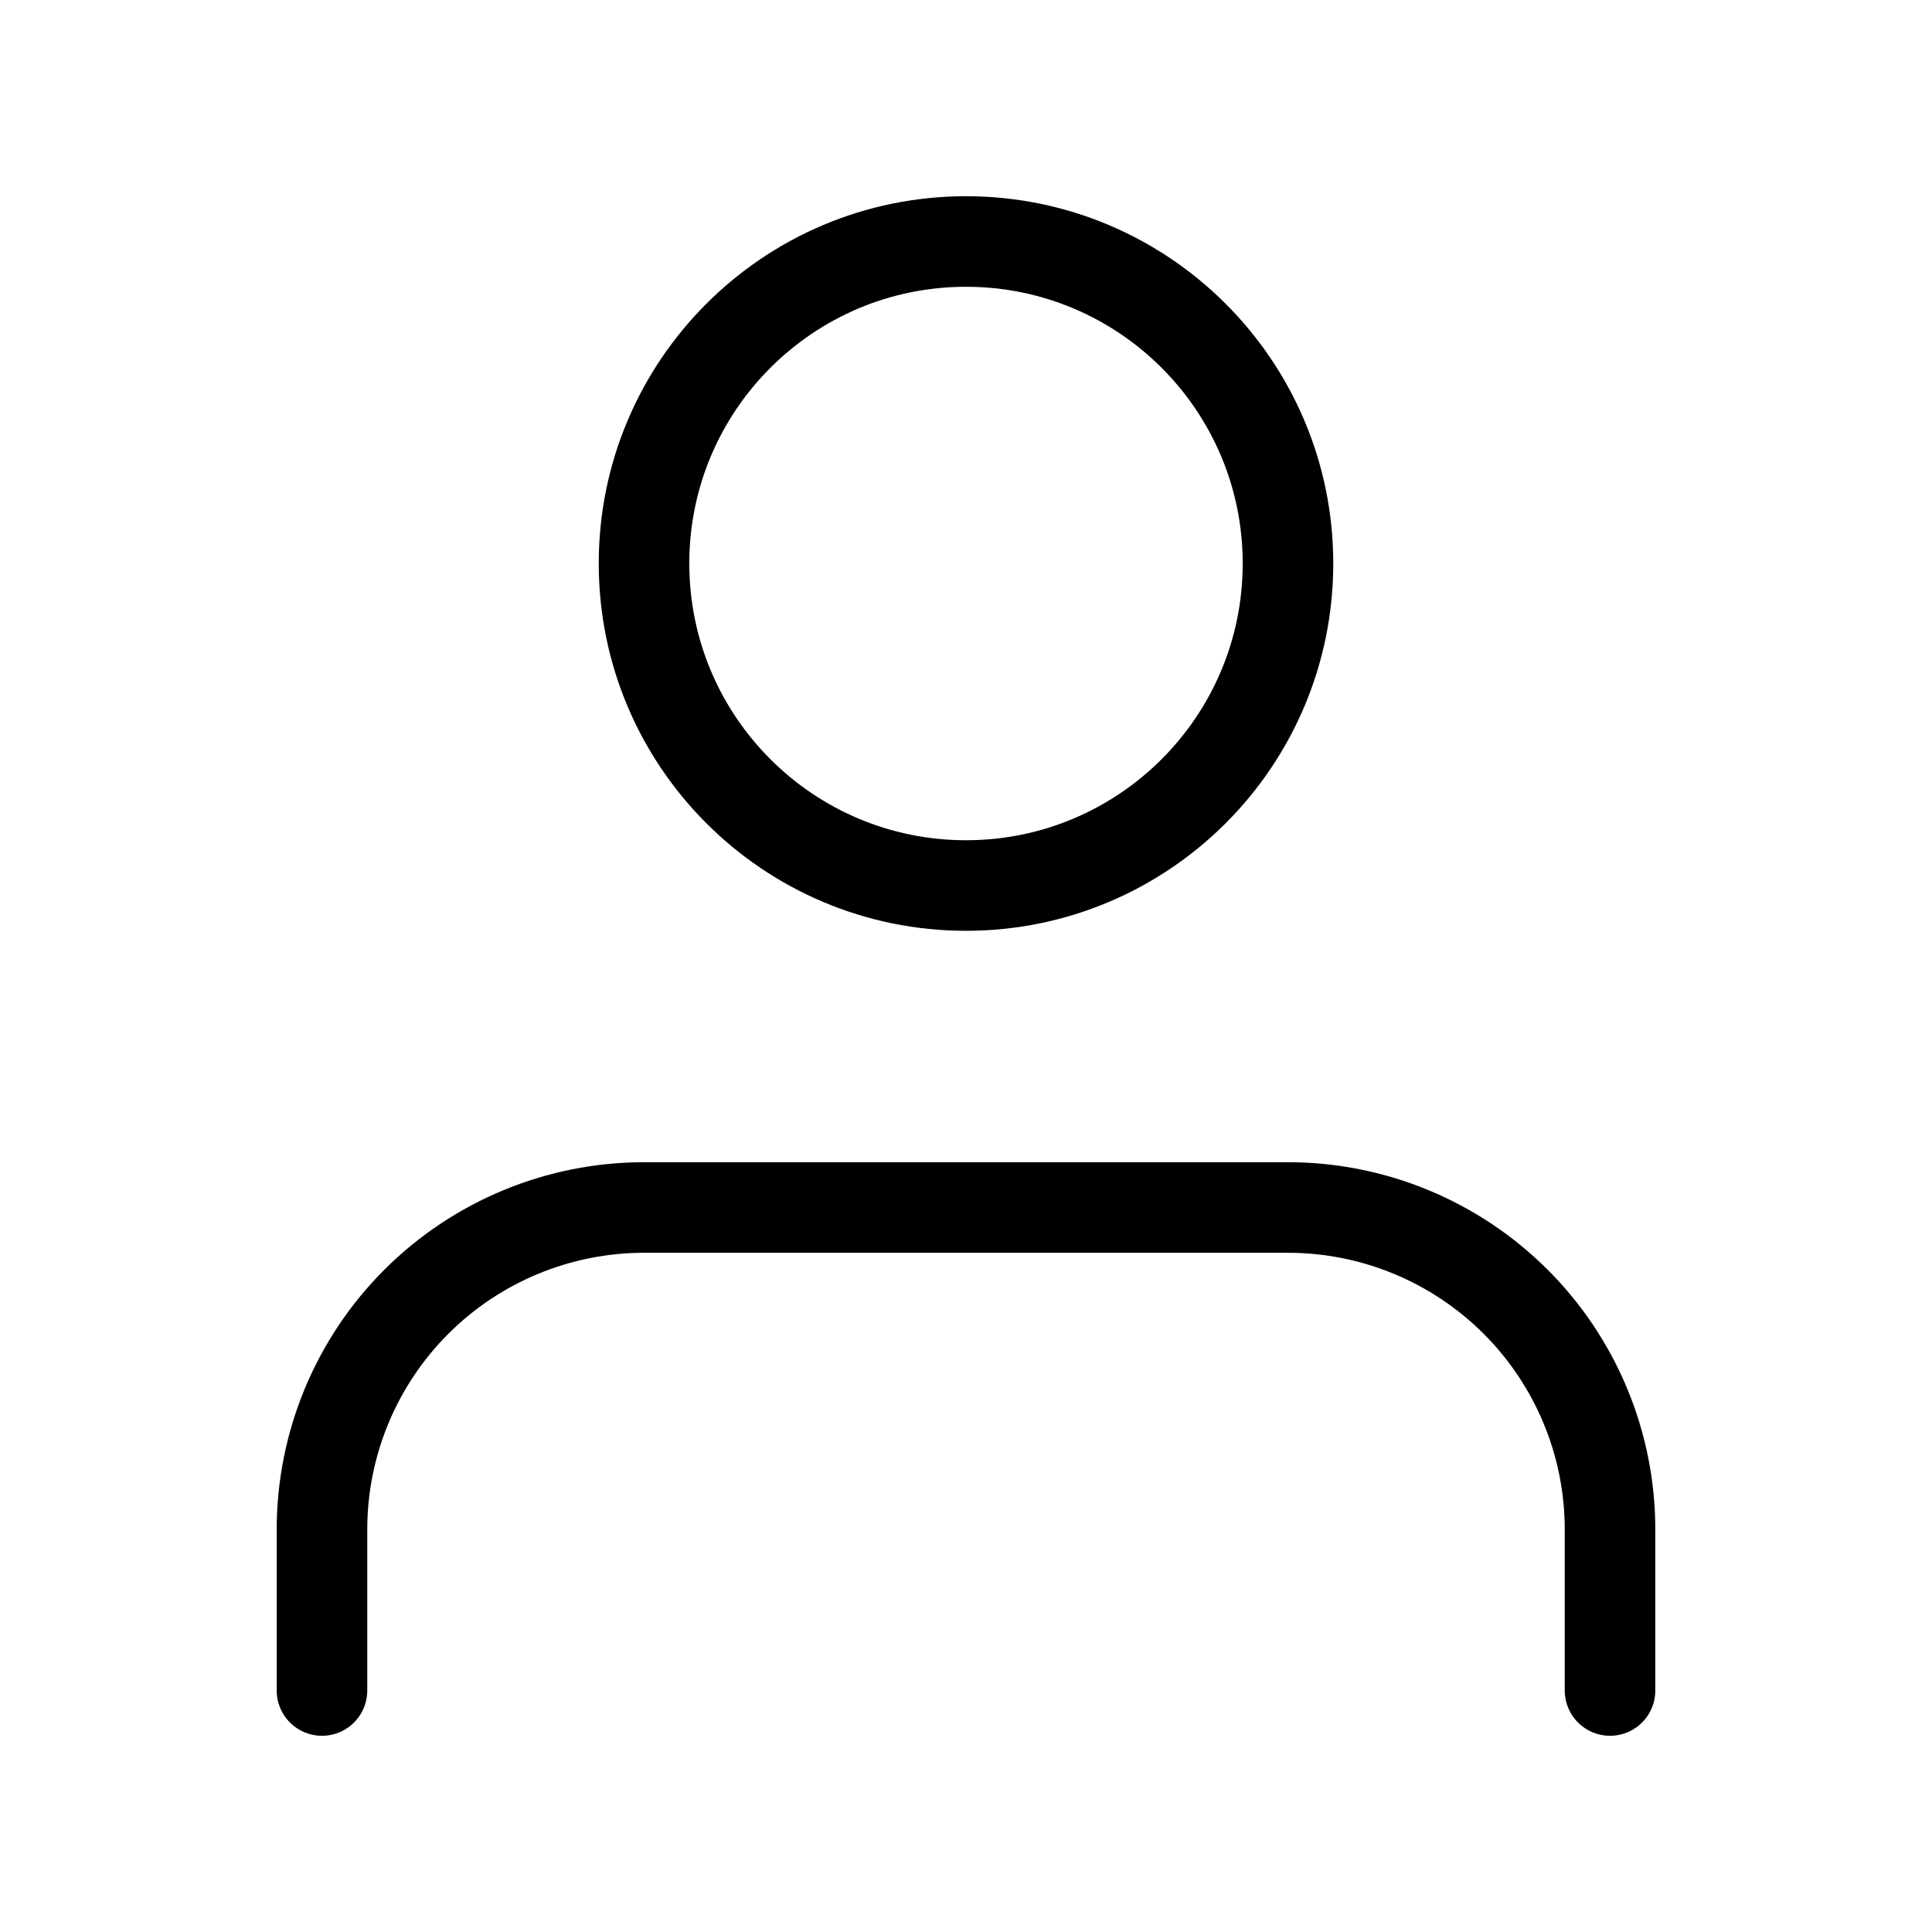
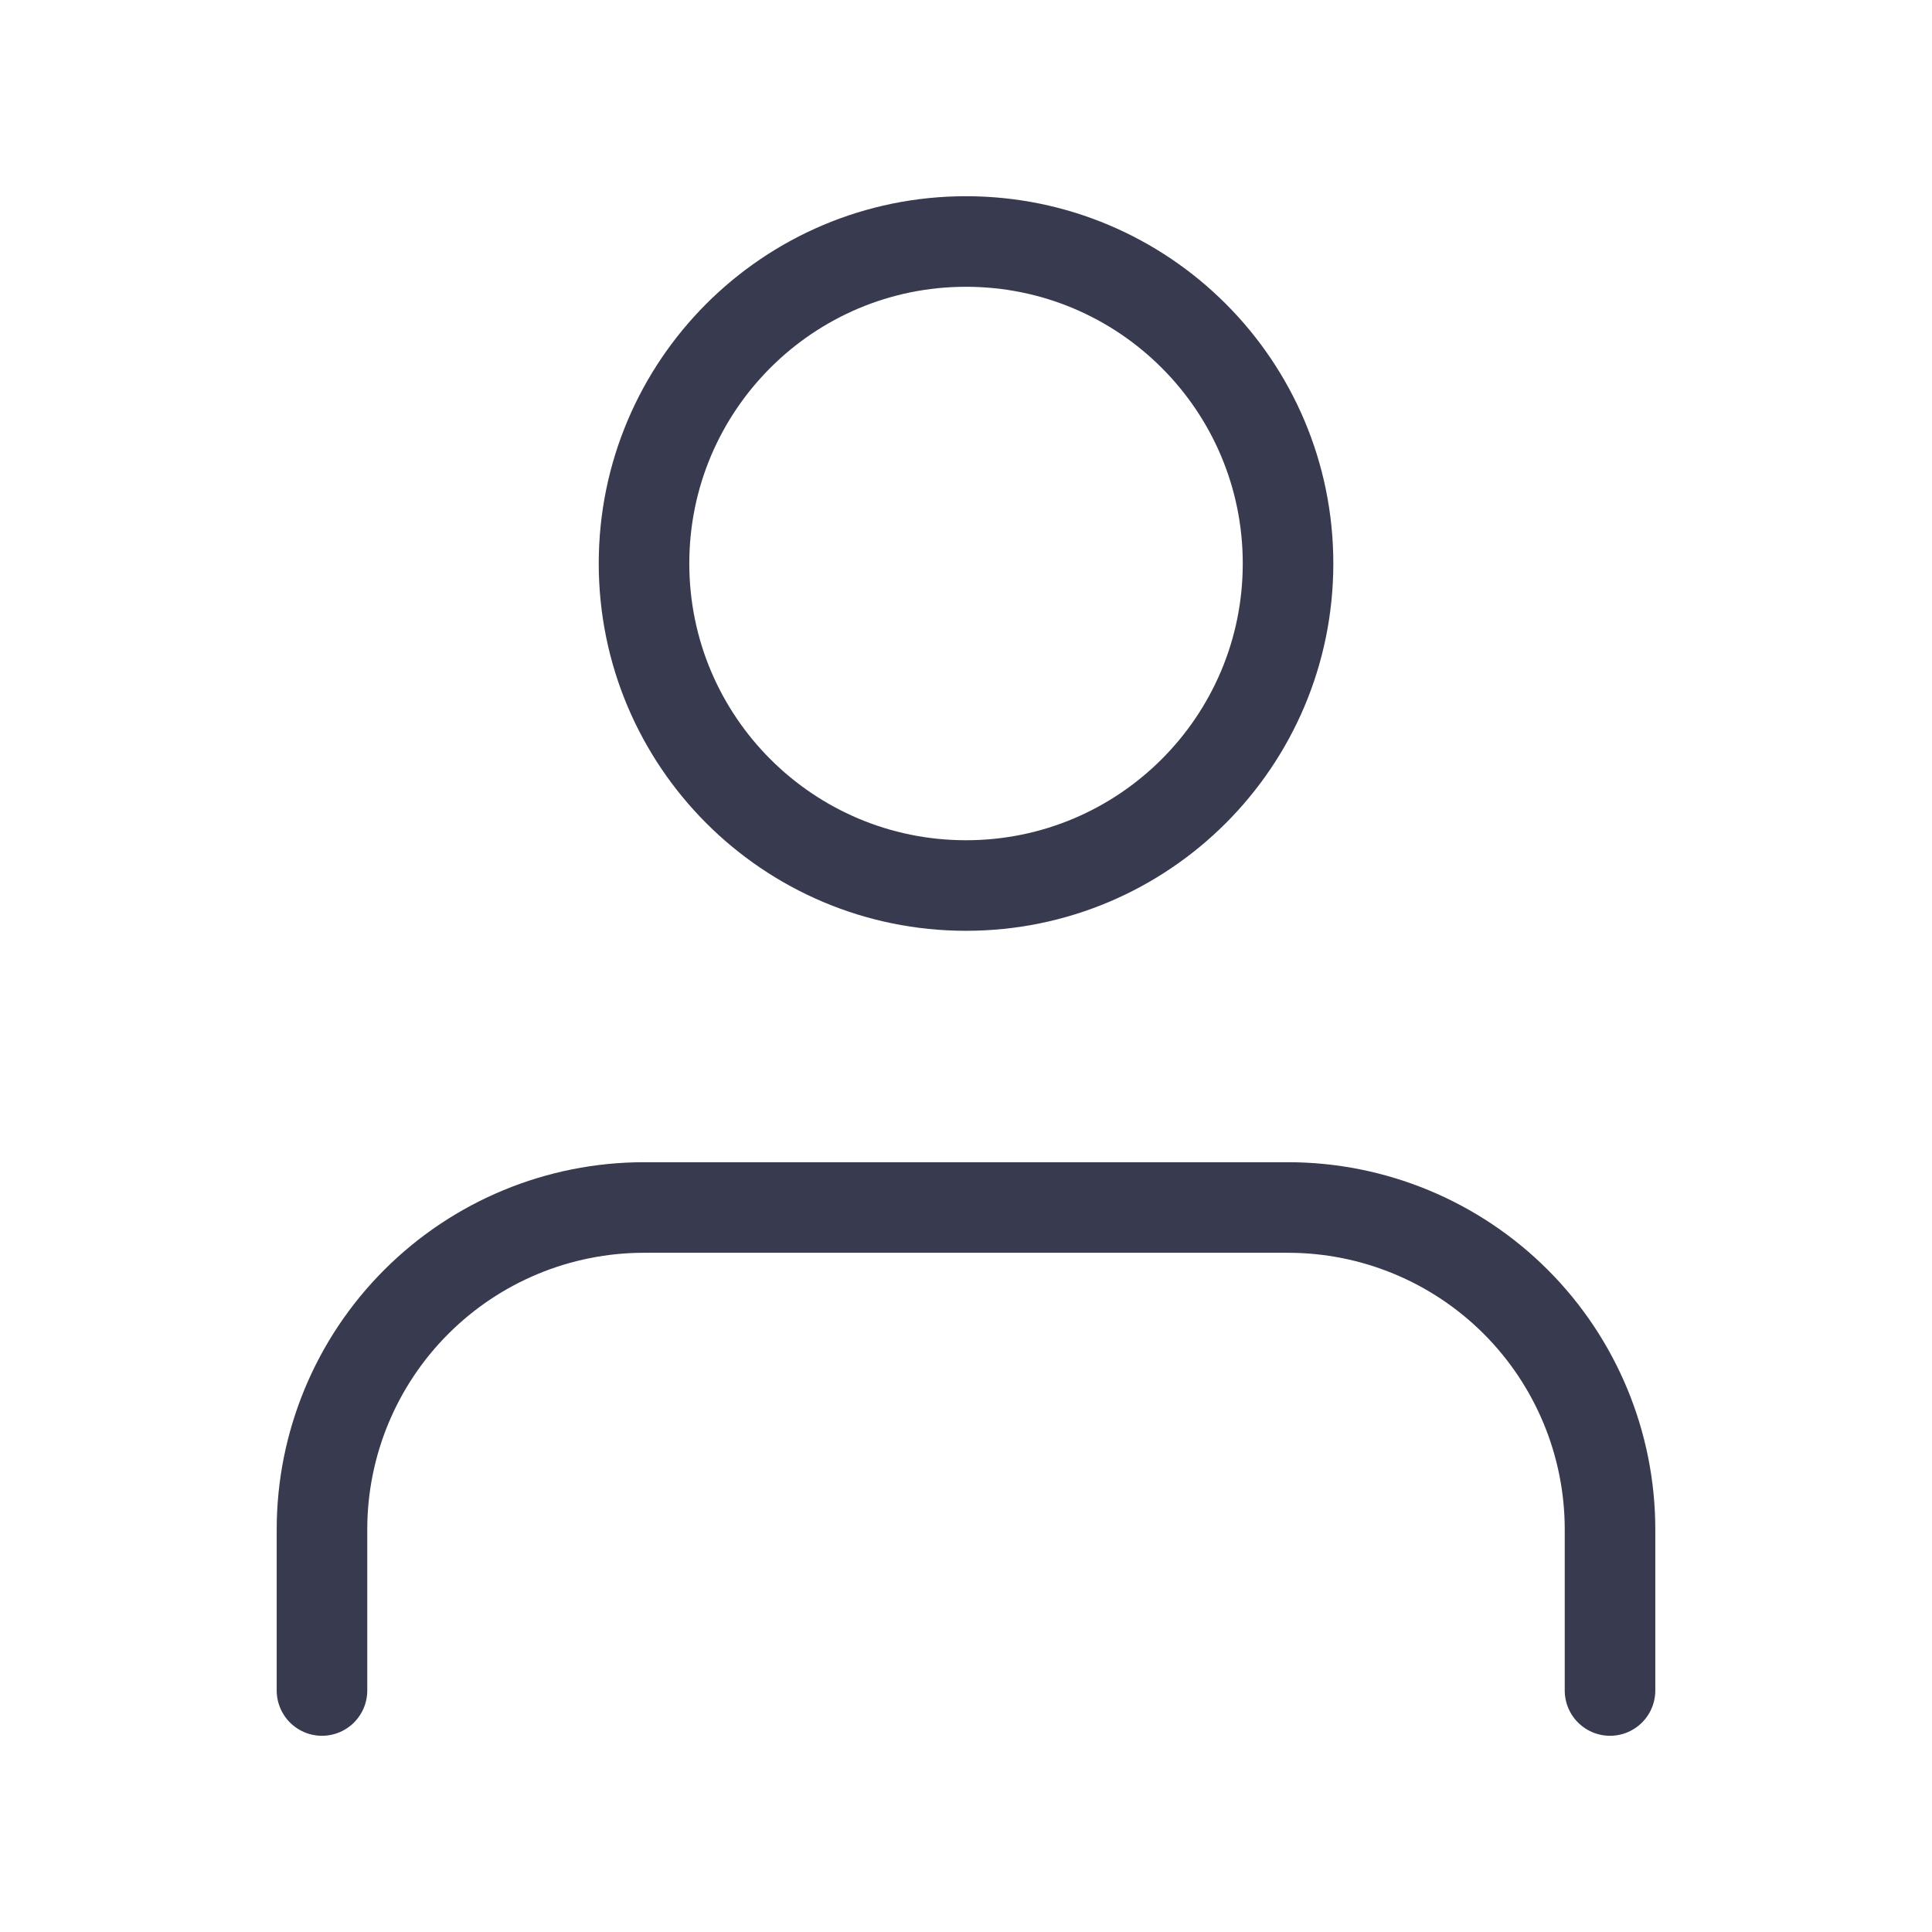
<svg xmlns="http://www.w3.org/2000/svg" width="32" height="32" viewBox="0 0 32 32" fill="none">
-   <path d="M26.667 28V25.333C26.667 23.919 26.105 22.562 25.105 21.562C24.104 20.562 22.748 20 21.333 20H10.667C9.252 20 7.896 20.562 6.895 21.562C5.895 22.562 5.333 23.919 5.333 25.333V28" stroke="currentColor" stroke-width="1.5" stroke-linecap="round" stroke-linejoin="round" />
-   <path d="M16 14.667C18.945 14.667 21.333 12.279 21.333 9.333C21.333 6.388 18.945 4 16 4C13.055 4 10.667 6.388 10.667 9.333C10.667 12.279 13.055 14.667 16 14.667Z" stroke="currentColor" stroke-width="1.5" stroke-linecap="round" stroke-linejoin="round" />
+   <path d="M26.667 28V25.333C26.667 23.919 26.105 22.562 25.105 21.562C24.105 20.562 22.748 20 21.334 20H10.667C9.252 20 7.896 20.562 6.896 21.562C5.895 22.562 5.333 23.919 5.333 25.333V28" stroke="#383B50" stroke-width="1.5" stroke-linecap="round" stroke-linejoin="round" />
+   <path d="M16 14.667C18.946 14.667 21.334 12.279 21.334 9.333C21.334 6.388 18.946 4 16 4C13.055 4 10.667 6.388 10.667 9.333C10.667 12.279 13.055 14.667 16 14.667Z" stroke="#383B50" stroke-width="1.5" stroke-linecap="round" stroke-linejoin="round" />
</svg>
